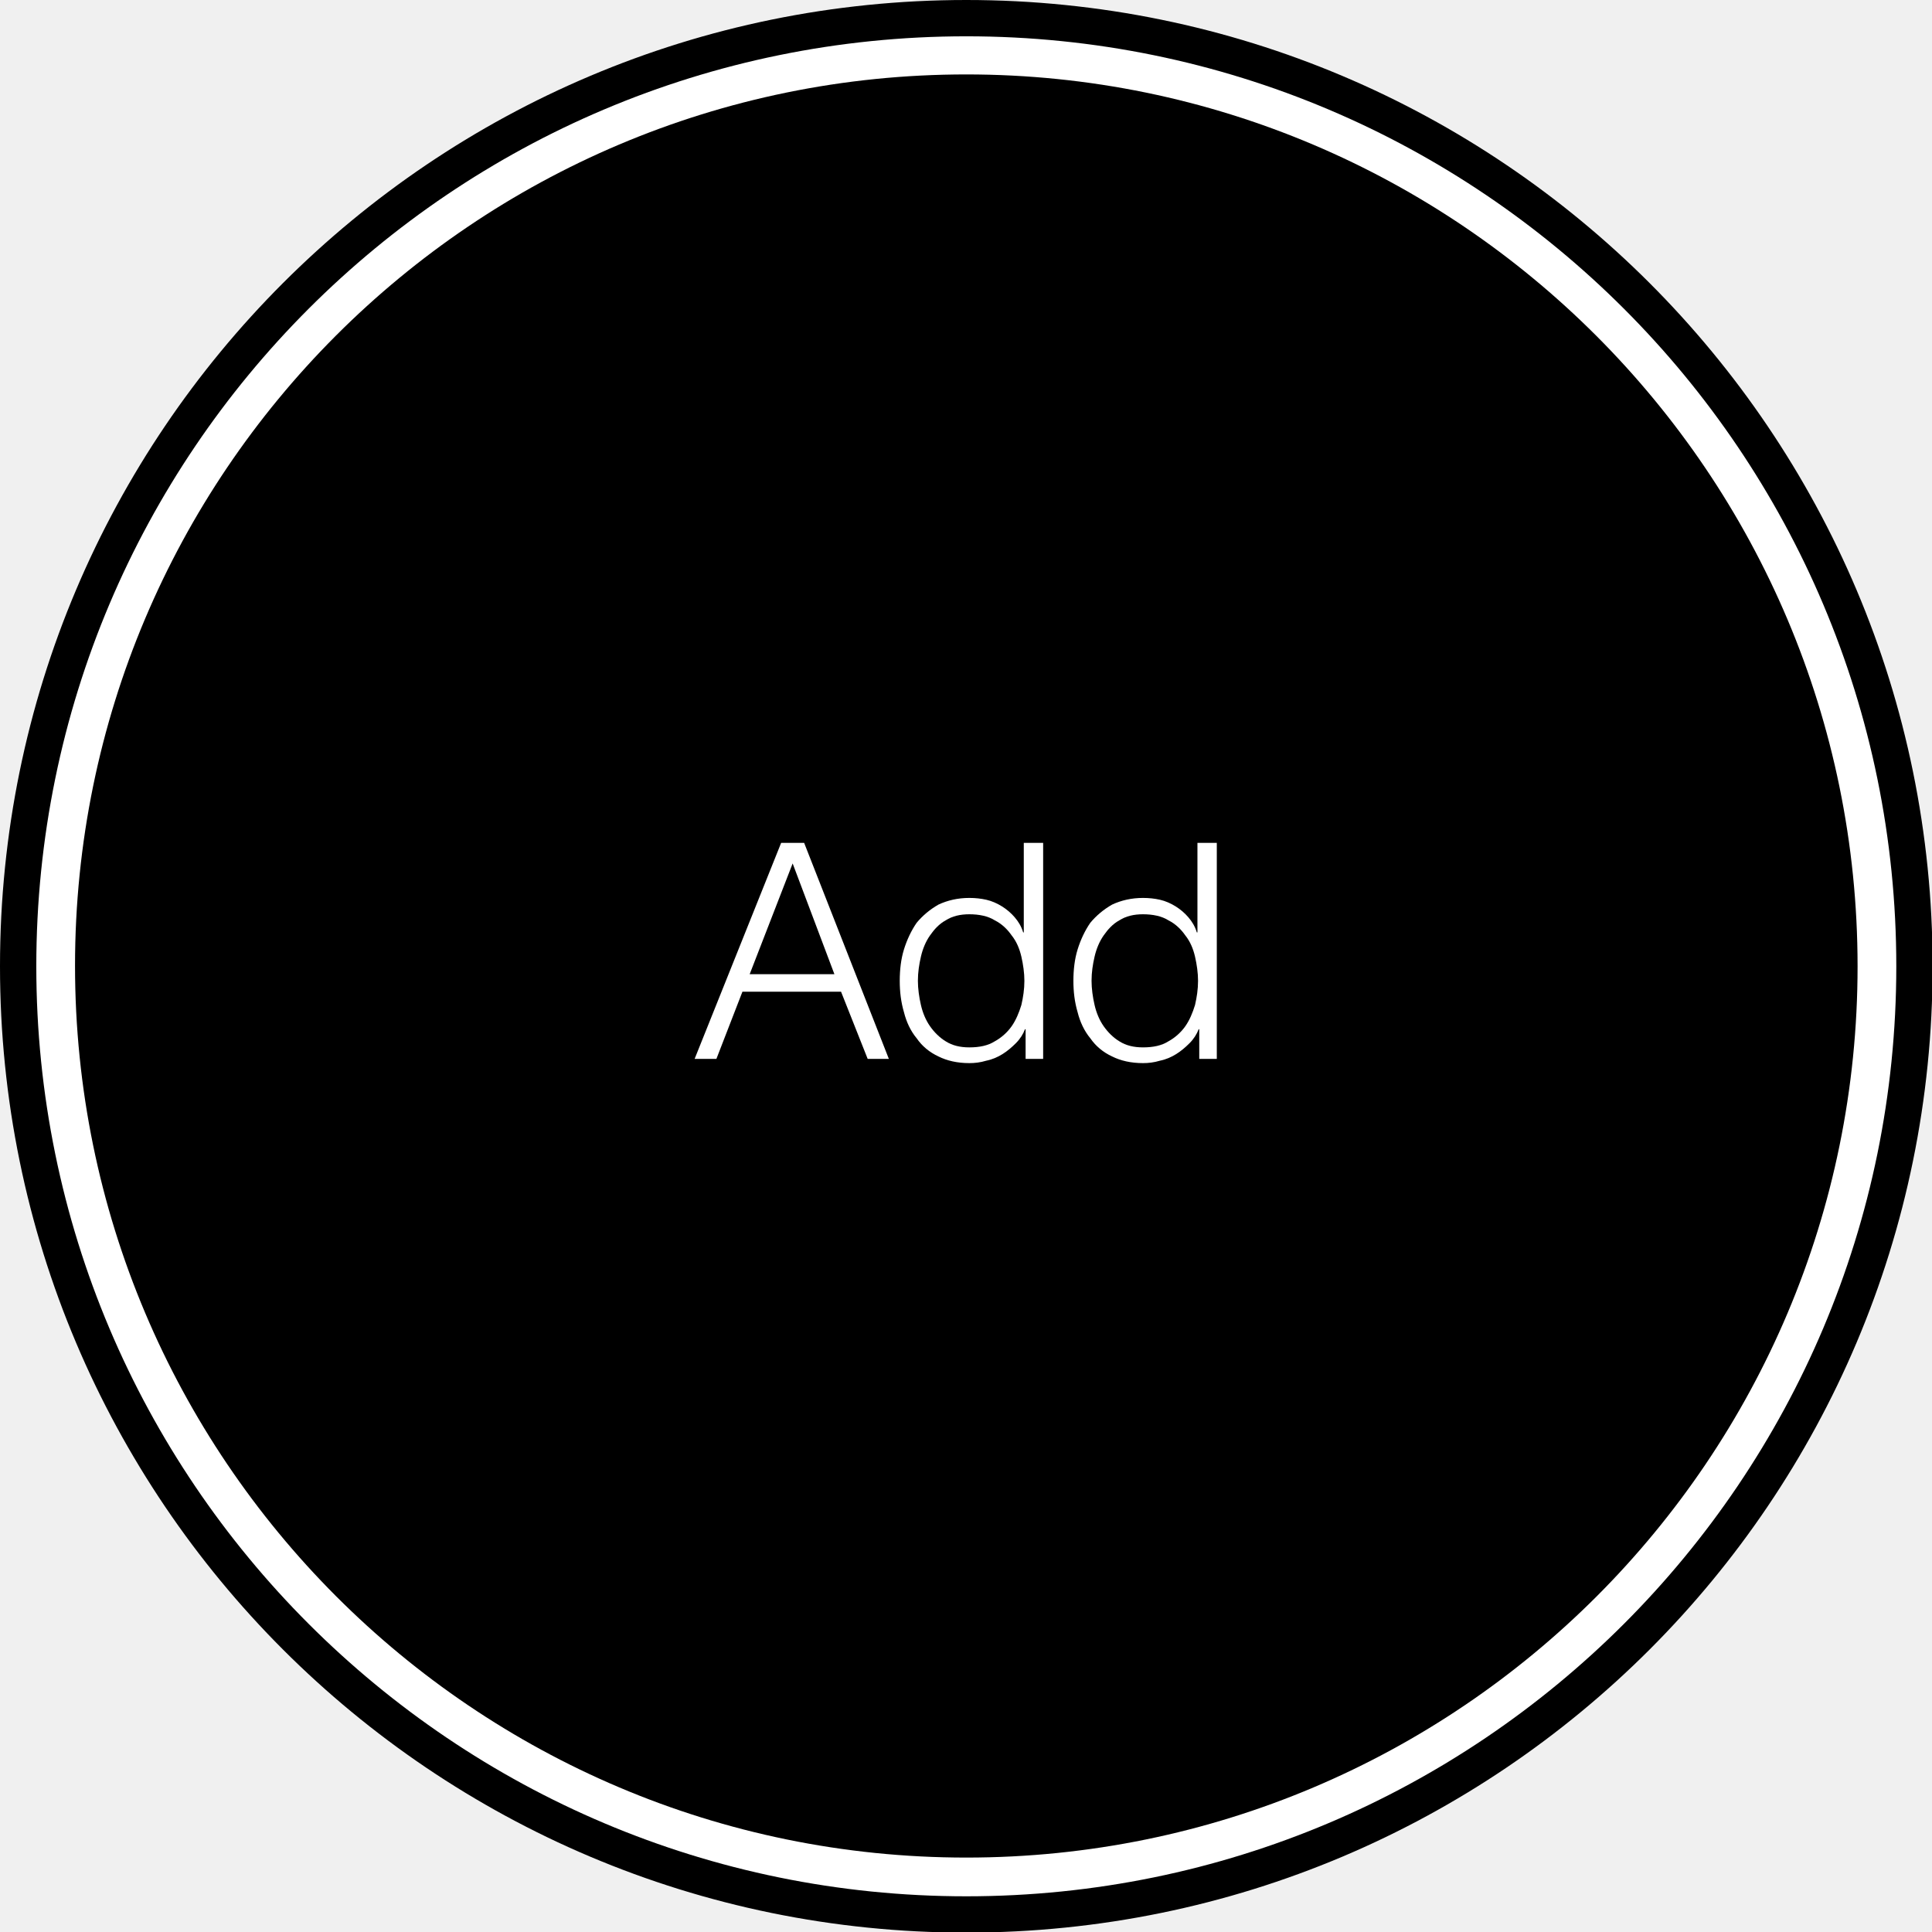
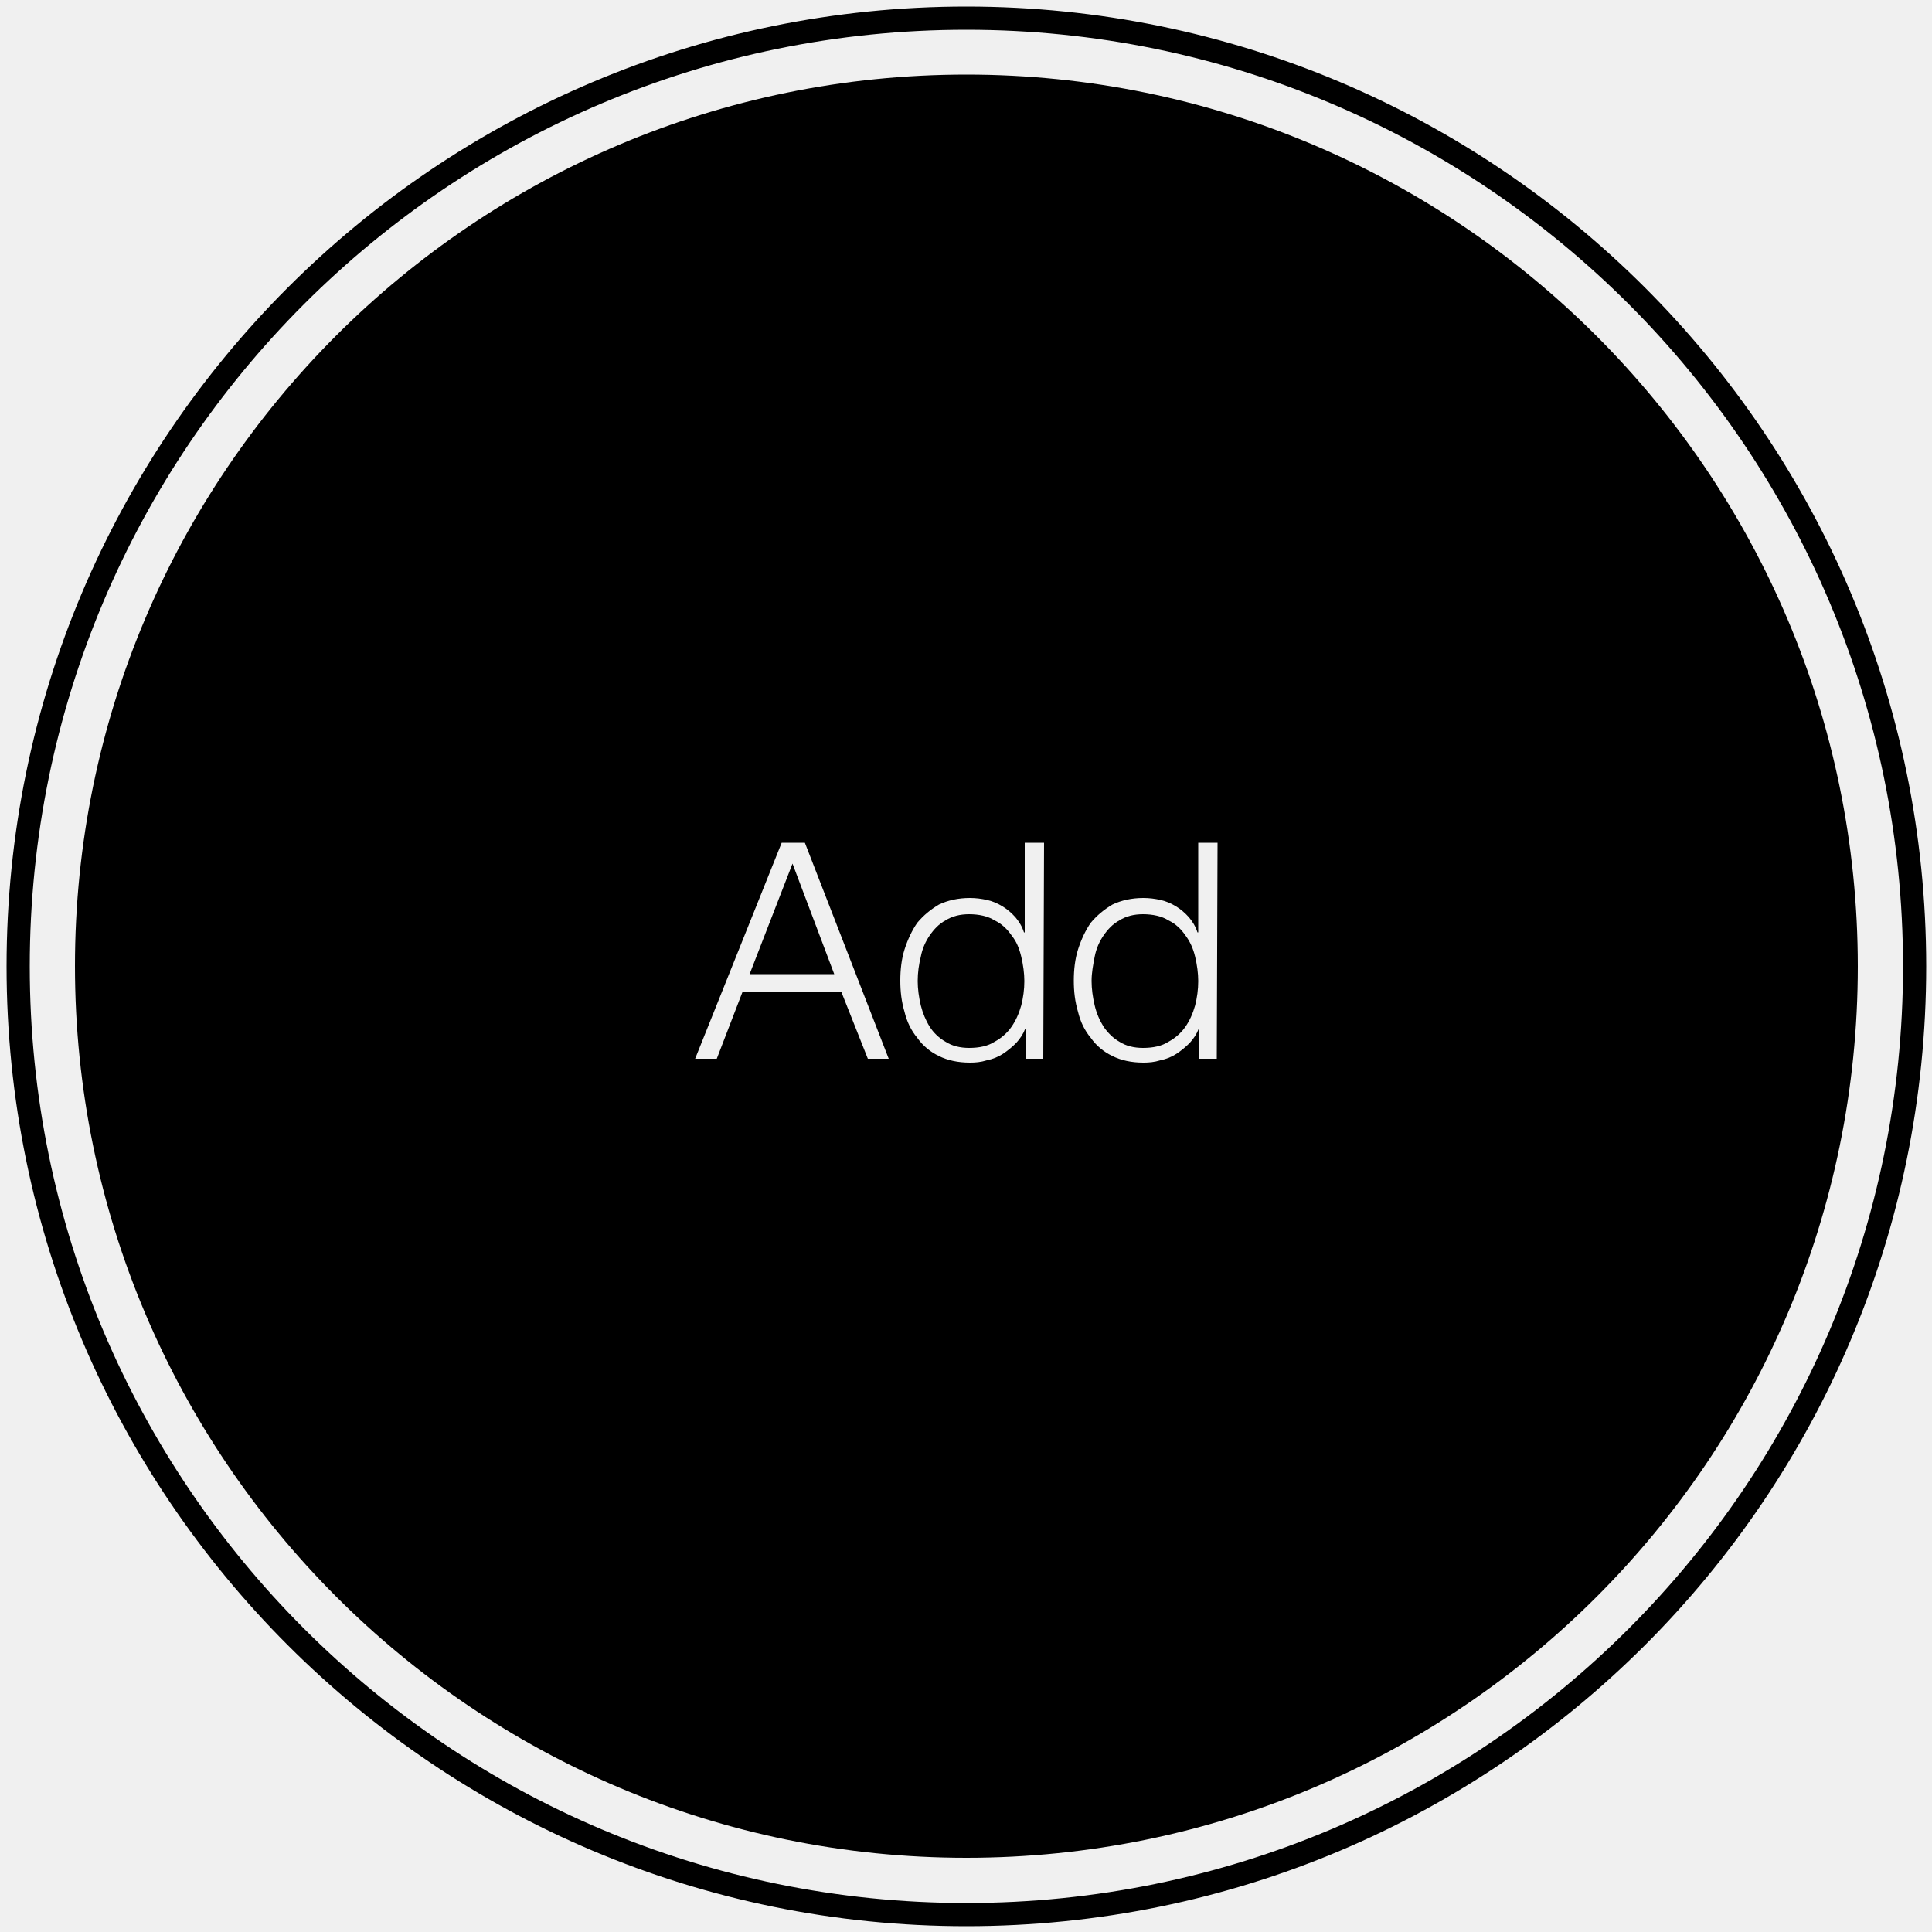
- <svg xmlns="http://www.w3.org/2000/svg" version="1.1" id="Layer_1" x="0px" y="0px" viewBox="0 0 319.3 319.3" enable-background="new 0 0 319.3 319.3" xml:space="preserve">
+ <svg xmlns="http://www.w3.org/2000/svg" version="1.1" id="Layer_1" x="0px" y="0px" viewBox="0 0 500 500" enable-background="new 0 0 500 500" xml:space="preserve">
  <g>
-     <circle fill="#FFFFFF" stroke="#000000" stroke-width="6" stroke-miterlimit="10" cx="159.7" cy="159.7" r="156.7" />
+     <circle fill="none" stroke="#000000" stroke-width="6" stroke-miterlimit="10" cx="250.1" cy="250.1" r="245.4" />
    <g>
-       <polygon points="123.9,161 137.9,161 131,142.7   " />
-       <path d="M167.2,154.6c-0.7-1-1.6-1.9-2.8-2.5c-1.1-0.7-2.6-1-4.2-1c-1.5,0-2.8,0.3-3.9,1c-1.1,0.6-1.9,1.5-2.6,2.5    c-0.7,1-1.2,2.2-1.5,3.5c-0.3,1.3-0.5,2.6-0.5,4c0,1.3,0.2,2.7,0.5,4c0.3,1.3,0.8,2.5,1.5,3.5c0.7,1,1.6,1.9,2.6,2.5    c1.1,0.7,2.4,1,3.9,1c1.7,0,3.1-0.3,4.2-1c1.1-0.6,2.1-1.5,2.8-2.5c0.7-1,1.2-2.2,1.6-3.5c0.3-1.3,0.5-2.6,0.5-4    c0-1.3-0.2-2.7-0.5-4C168.5,156.8,168,155.6,167.2,154.6z" />
-       <path d="M195.9,154.6c-0.7-1-1.6-1.9-2.8-2.5c-1.1-0.7-2.6-1-4.2-1c-1.5,0-2.8,0.3-3.9,1c-1.1,0.6-1.9,1.5-2.6,2.5    c-0.7,1-1.2,2.2-1.5,3.5c-0.3,1.3-0.5,2.6-0.5,4c0,1.3,0.2,2.7,0.5,4c0.3,1.3,0.8,2.5,1.5,3.5c0.7,1,1.6,1.9,2.6,2.5    c1.1,0.7,2.4,1,3.9,1c1.7,0,3.1-0.3,4.2-1c1.1-0.6,2.1-1.5,2.8-2.5c0.7-1,1.2-2.2,1.6-3.5c0.3-1.3,0.5-2.6,0.5-4    c0-1.3-0.2-2.7-0.5-4C197.2,156.8,196.7,155.6,195.9,154.6z" />
-       <path d="M159.7,12.3c-81.4,0-147.3,66-147.3,147.3S78.3,307,159.7,307S307,241,307,159.7S241,12.3,159.7,12.3z M143.4,175    l-4.4-11.1h-16.3l-4.3,11.1h-3.6l14.3-35.7h3.8l14,35.7H143.4z M172.4,175h-2.9v-4.9h-0.1c-0.3,0.8-0.8,1.6-1.5,2.3    s-1.4,1.3-2.2,1.8c-0.8,0.5-1.7,0.9-2.7,1.1c-1,0.3-1.9,0.4-2.8,0.4c-2,0-3.7-0.4-5.1-1.1c-1.5-0.7-2.7-1.7-3.6-3    c-1-1.2-1.7-2.7-2.1-4.3c-0.5-1.7-0.7-3.4-0.7-5.2c0-1.8,0.2-3.6,0.7-5.2c0.5-1.6,1.2-3.1,2.1-4.4c1-1.2,2.2-2.2,3.6-3    c1.5-0.7,3.2-1.1,5.1-1.1c1,0,1.9,0.1,2.8,0.3c0.9,0.2,1.8,0.6,2.6,1.1c0.8,0.5,1.5,1.1,2.1,1.8c0.6,0.7,1.1,1.5,1.4,2.5h0.1    v-14.8h3.2V175z M201.1,175h-2.9v-4.9h-0.1c-0.3,0.8-0.8,1.6-1.5,2.3s-1.4,1.3-2.2,1.8c-0.8,0.5-1.7,0.9-2.7,1.1    c-1,0.3-1.9,0.4-2.8,0.4c-2,0-3.7-0.4-5.1-1.1c-1.5-0.7-2.7-1.7-3.6-3c-1-1.2-1.7-2.7-2.1-4.3c-0.5-1.7-0.7-3.4-0.7-5.2    c0-1.8,0.2-3.6,0.7-5.2c0.5-1.6,1.2-3.1,2.1-4.4c1-1.2,2.2-2.2,3.6-3c1.5-0.7,3.2-1.1,5.1-1.1c1,0,1.9,0.1,2.8,0.3    c0.9,0.2,1.8,0.6,2.6,1.1c0.8,0.5,1.5,1.1,2.1,1.8c0.6,0.7,1.1,1.5,1.4,2.5h0.1v-14.8h3.2V175z" />
+       <polygon points="194,252.1 215.9,252.1 205.1,223.5   " />
+       <path d="M261.8,242.1c-1.1-1.6-2.5-3-4.4-3.9c-1.7-1.1-4.1-1.6-6.6-1.6c-2.3,0-4.4,0.5-6.1,1.6c-1.7,0.9-3,2.3-4.1,3.9    c-1.1,1.6-1.9,3.4-2.3,5.5c-0.5,2-0.8,4.1-0.8,6.3c0,2,0.3,4.2,0.8,6.3c0.5,2,1.3,3.9,2.3,5.5s2.5,3,4.1,3.9    c1.7,1.1,3.8,1.6,6.1,1.6c2.7,0,4.9-0.5,6.6-1.6c1.7-0.9,3.3-2.3,4.4-3.9c1.1-1.6,1.9-3.4,2.5-5.5c0.5-2,0.8-4.1,0.8-6.3    c0-2-0.3-4.2-0.8-6.3S263.1,243.7,261.8,242.1z" />
+       <path d="M306.8,242.1c-1.1-1.6-2.5-3-4.4-3.9c-1.7-1.1-4.1-1.6-6.6-1.6c-2.3,0-4.4,0.5-6.1,1.6c-1.7,0.9-3,2.3-4.1,3.9    c-1.1,1.6-1.9,3.4-2.3,5.5s-0.8,4.1-0.8,6.3c0,2,0.3,4.2,0.8,6.3s1.3,3.9,2.3,5.5c1.1,1.6,2.5,3,4.1,3.9c1.7,1.1,3.8,1.6,6.1,1.6    c2.7,0,4.9-0.5,6.6-1.6c1.7-0.9,3.3-2.3,4.4-3.9c1.1-1.6,1.9-3.4,2.5-5.5c0.5-2,0.8-4.1,0.8-6.3c0-2-0.3-4.2-0.8-6.3    C308.8,245.5,308,243.7,306.8,242.1z" />
+       <path d="M250.1,19.3c-127.5,0-230.7,103.4-230.7,230.7s103.2,230.8,230.7,230.8s230.7-103.4,230.7-230.7S377.4,19.3,250.1,19.3z     M224.6,274l-6.9-17.4h-25.5l-6.7,17.4h-5.6l22.4-55.9h6L230,274H224.6z M270,274h-4.5v-7.7h-0.2c-0.5,1.3-1.3,2.5-2.3,3.6    c-1.1,1.1-2.2,2-3.4,2.8s-2.7,1.4-4.2,1.7c-1.6,0.5-3,0.6-4.4,0.6c-3.1,0-5.8-0.6-8-1.7c-2.3-1.1-4.2-2.7-5.6-4.7    c-1.6-1.9-2.7-4.2-3.3-6.7c-0.8-2.7-1.1-5.3-1.1-8.1s0.3-5.6,1.1-8.1c0.8-2.5,1.9-4.9,3.3-6.9c1.6-1.9,3.4-3.4,5.6-4.7    c2.3-1.1,5-1.7,8-1.7c1.6,0,3,0.2,4.4,0.5c1.4,0.3,2.8,0.9,4.1,1.7s2.3,1.7,3.3,2.8c0.9,1.1,1.7,2.3,2.2,3.9h0.2v-23.2h5L270,274    L270,274z M314.9,274h-4.5v-7.7h-0.2c-0.5,1.3-1.3,2.5-2.3,3.6c-1.1,1.1-2.2,2-3.4,2.8s-2.7,1.4-4.2,1.7c-1.6,0.5-3,0.6-4.4,0.6    c-3.1,0-5.8-0.6-8-1.7c-2.3-1.1-4.2-2.7-5.6-4.7c-1.6-1.9-2.7-4.2-3.3-6.7c-0.8-2.7-1.1-5.3-1.1-8.1s0.3-5.6,1.1-8.1    c0.8-2.5,1.9-4.9,3.3-6.9c1.6-1.9,3.4-3.4,5.6-4.7c2.3-1.1,5-1.7,8-1.7c1.6,0,3,0.2,4.4,0.5c1.4,0.3,2.8,0.9,4.1,1.7    s2.3,1.7,3.3,2.8c0.9,1.1,1.7,2.3,2.2,3.9h0.2v-23.2h5L314.9,274L314.9,274z" />
    </g>
  </g>
</svg>
